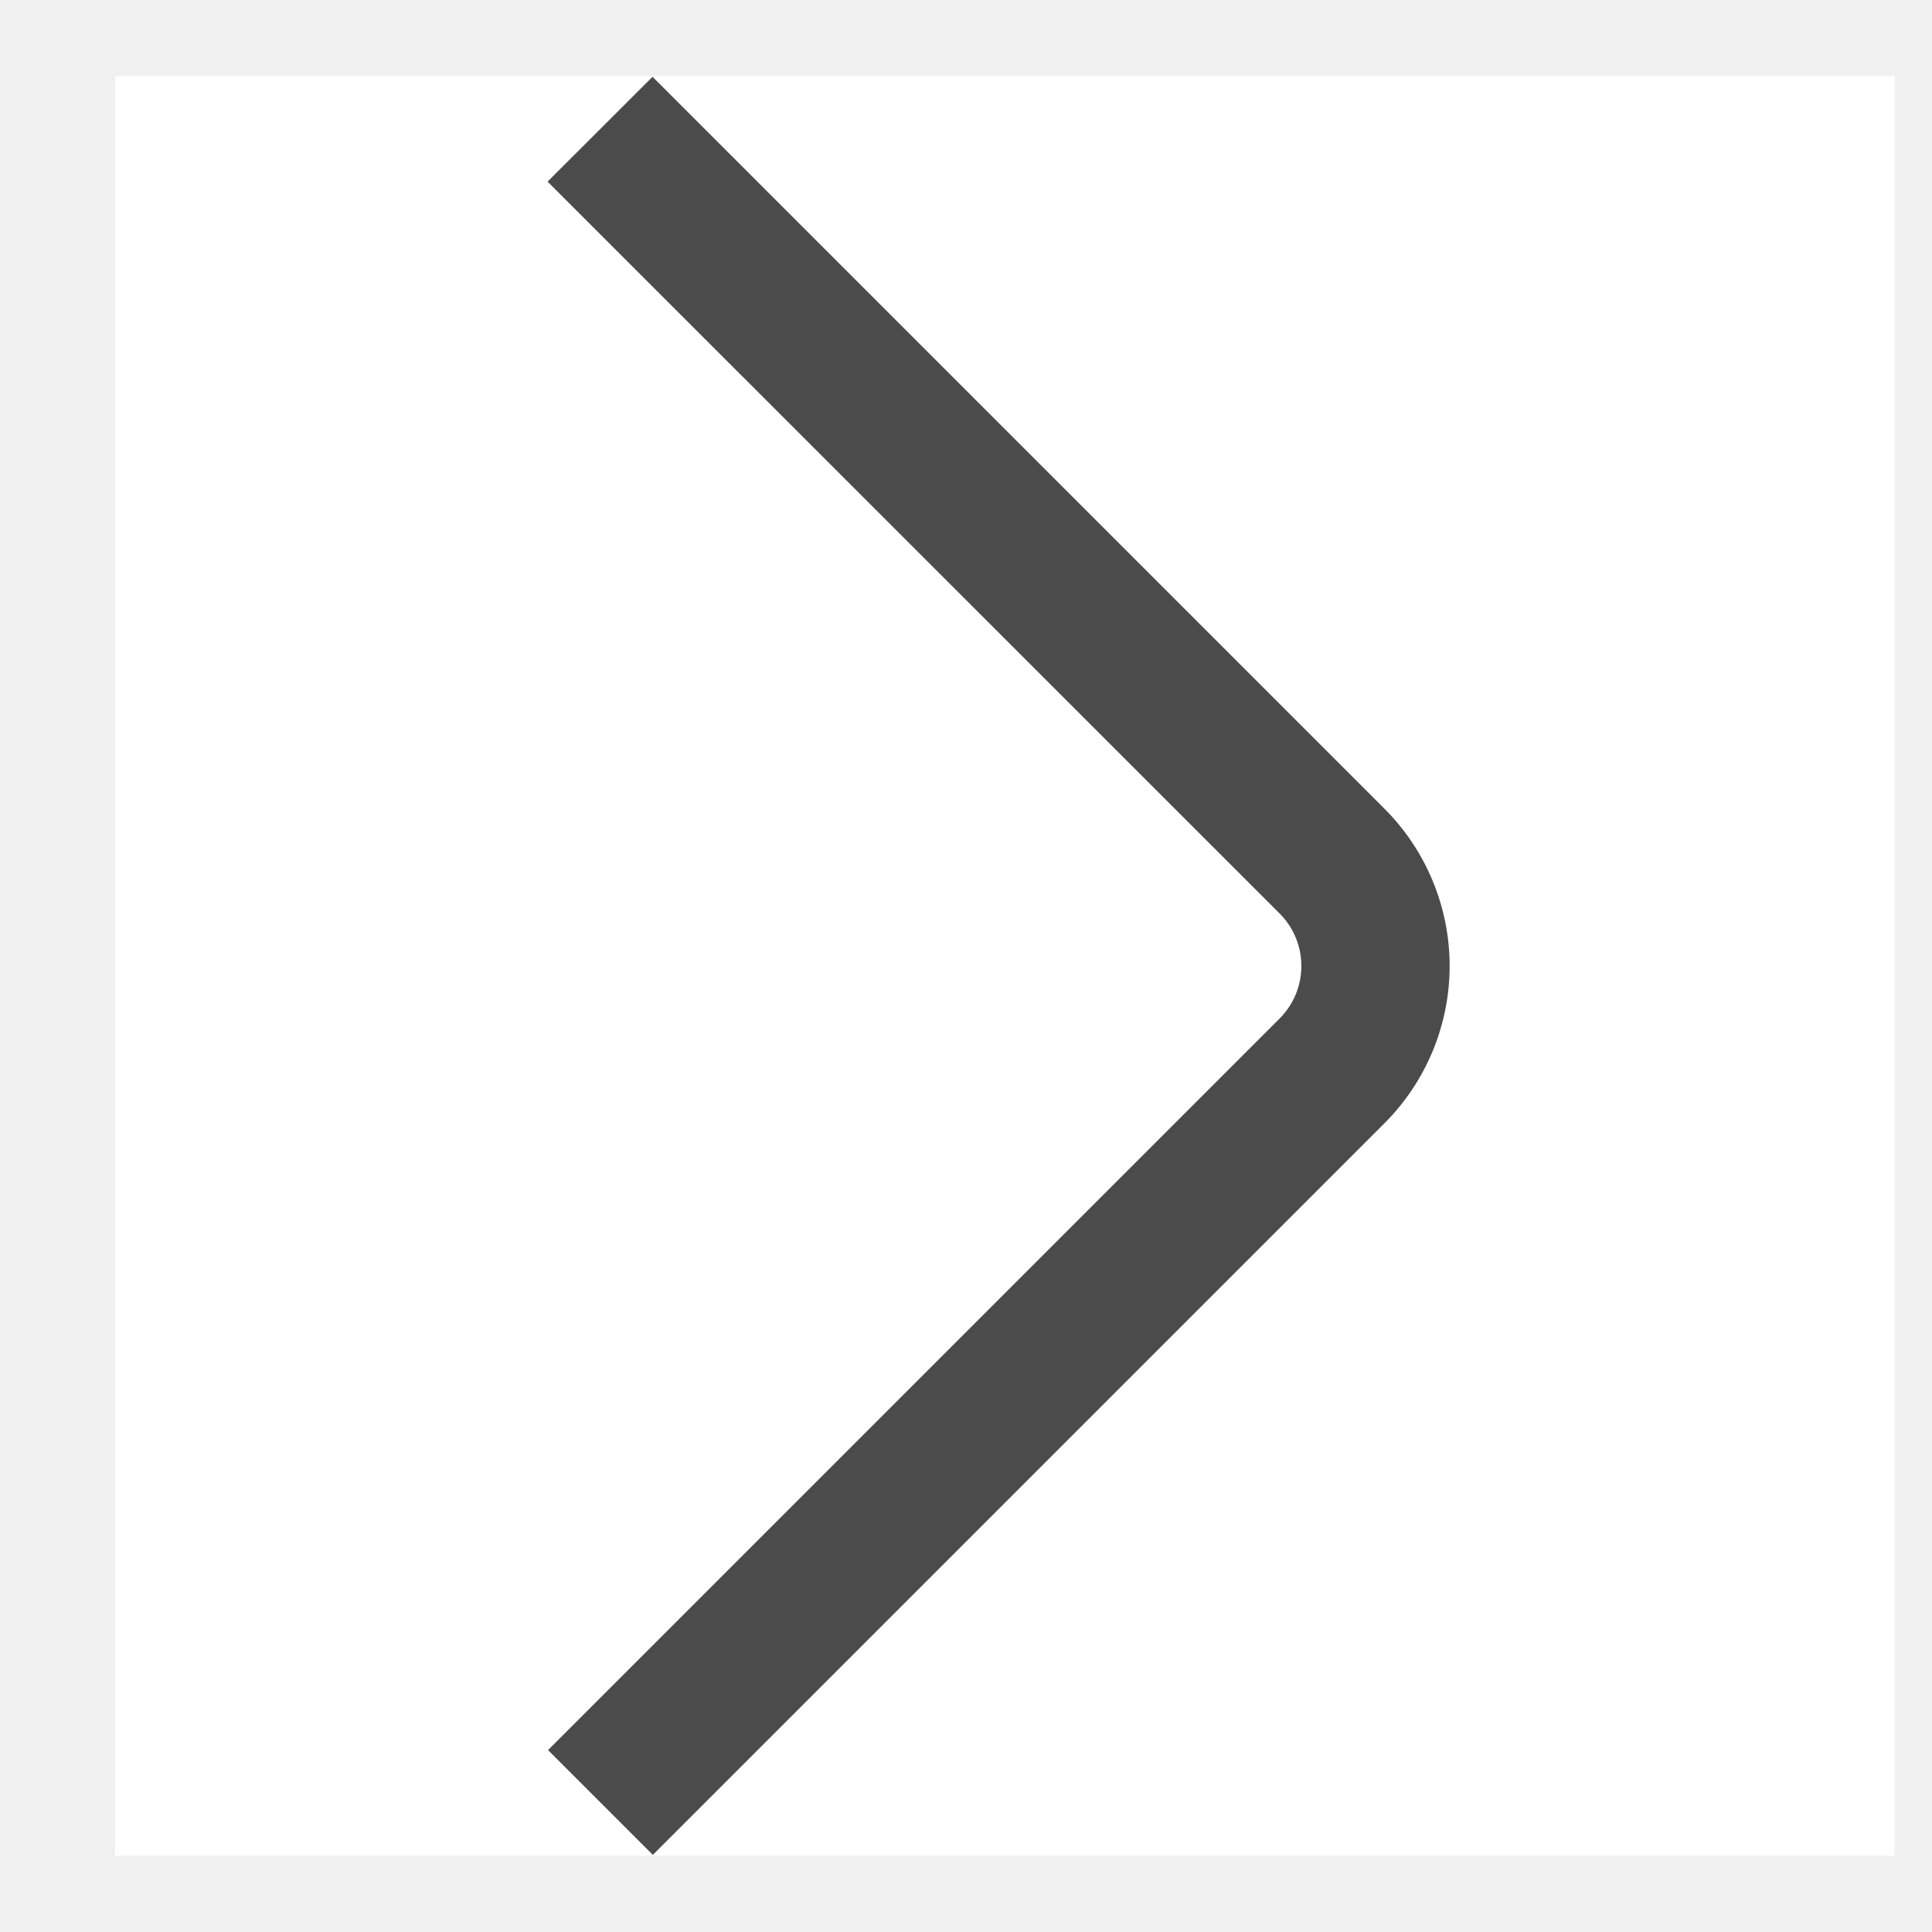
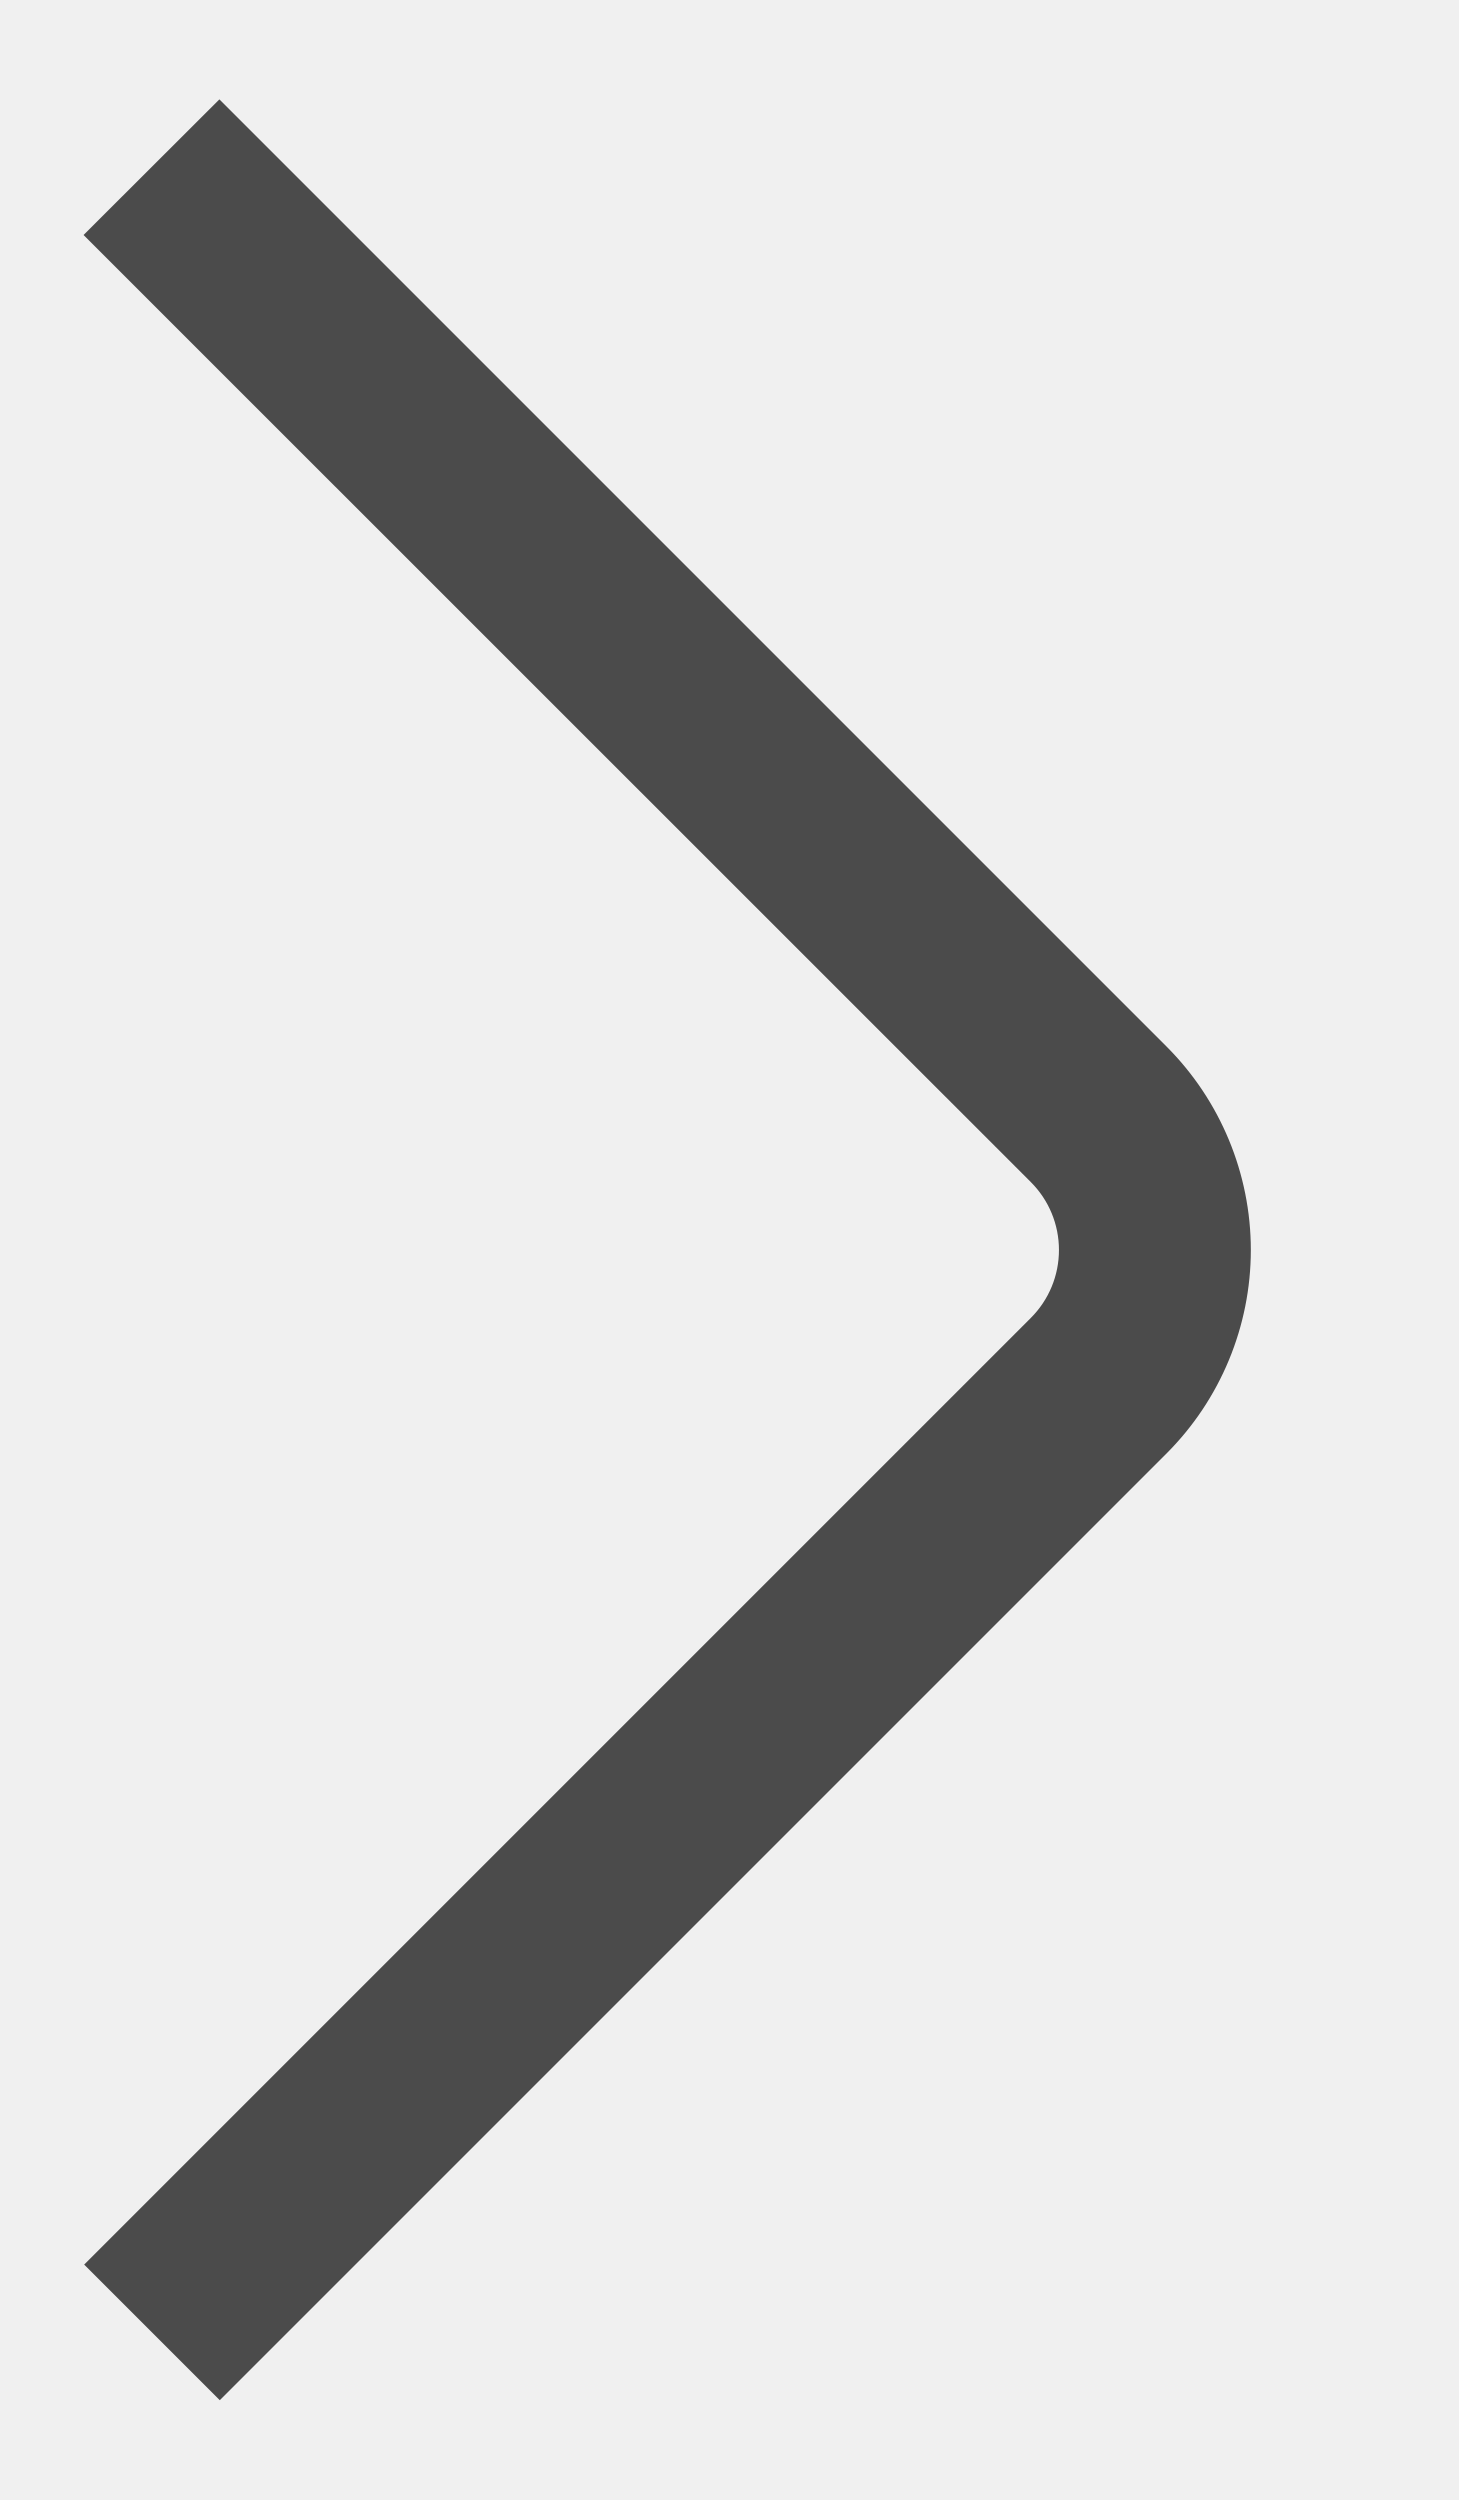
- <svg xmlns="http://www.w3.org/2000/svg" width="12" height="12" viewBox="0 0 12 12" fill="none">
-   <g clip-path="url(#clip0_39_1147)">
-     <rect width="11.053" height="11.053" transform="translate(11.7676 11.5264) rotate(-180)" fill="white" />
-     <path d="M4.053 0.477L8.599 5.023C8.858 5.282 9.004 5.634 9.004 6C9.004 6.366 8.858 6.718 8.599 6.977L4.055 11.521L3.404 10.87L7.948 6.326C8.035 6.239 8.083 6.122 8.083 6C8.083 5.878 8.035 5.761 7.948 5.674L3.401 1.128L4.053 0.477Z" fill="#4B4B4B" />
-   </g>
-   <defs>
-     <clipPath id="clip0_39_1147">
-       <rect width="11.053" height="11.053" fill="white" transform="translate(11.7676 11.5264) rotate(-180)" />
-     </clipPath>
-   </defs>
+ <svg xmlns="http://www.w3.org/2000/svg" width="7" height="12" viewBox="0 0 7 12" fill="none">
+   <path d="M1.053 0.477L5.599 5.023C5.858 5.282 6.004 5.634 6.004 6C6.004 6.366 5.858 6.718 5.599 6.977L1.055 11.521L0.404 10.87L4.948 6.326C5.035 6.239 5.083 6.122 5.083 6C5.083 5.878 5.035 5.761 4.948 5.674L0.401 1.128L1.053 0.477Z" fill="#4B4B4B" />
</svg>
